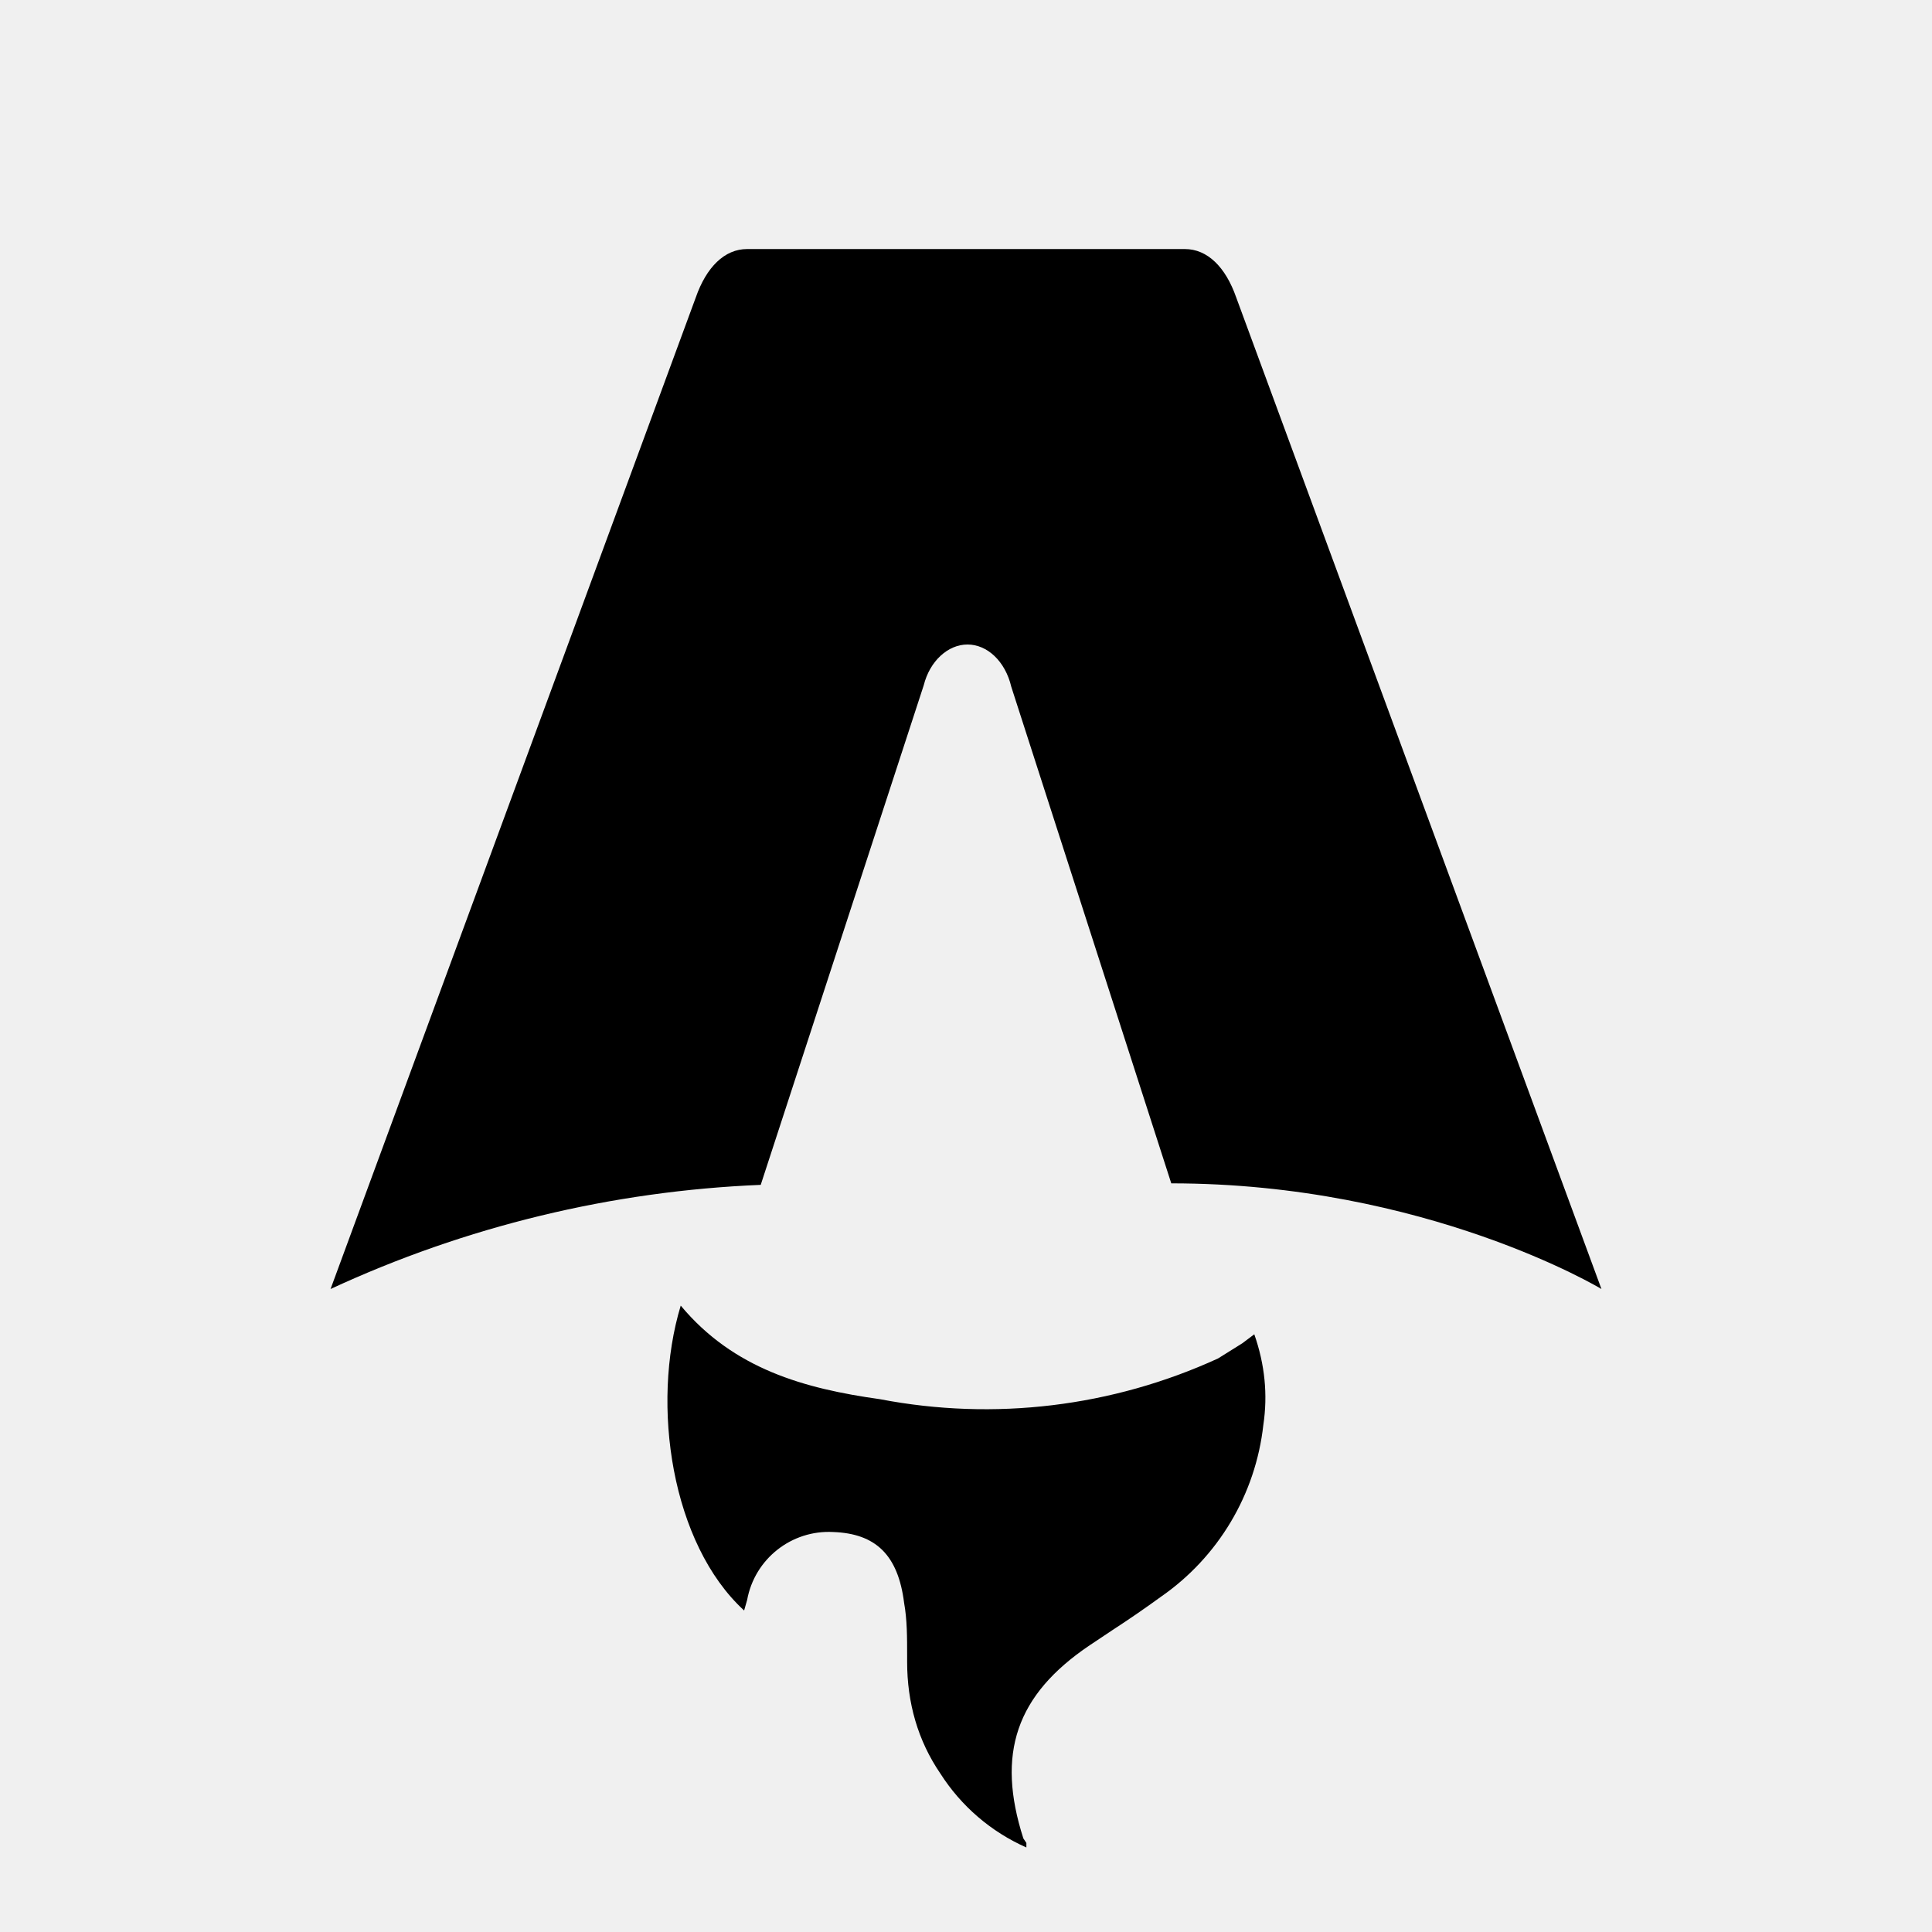
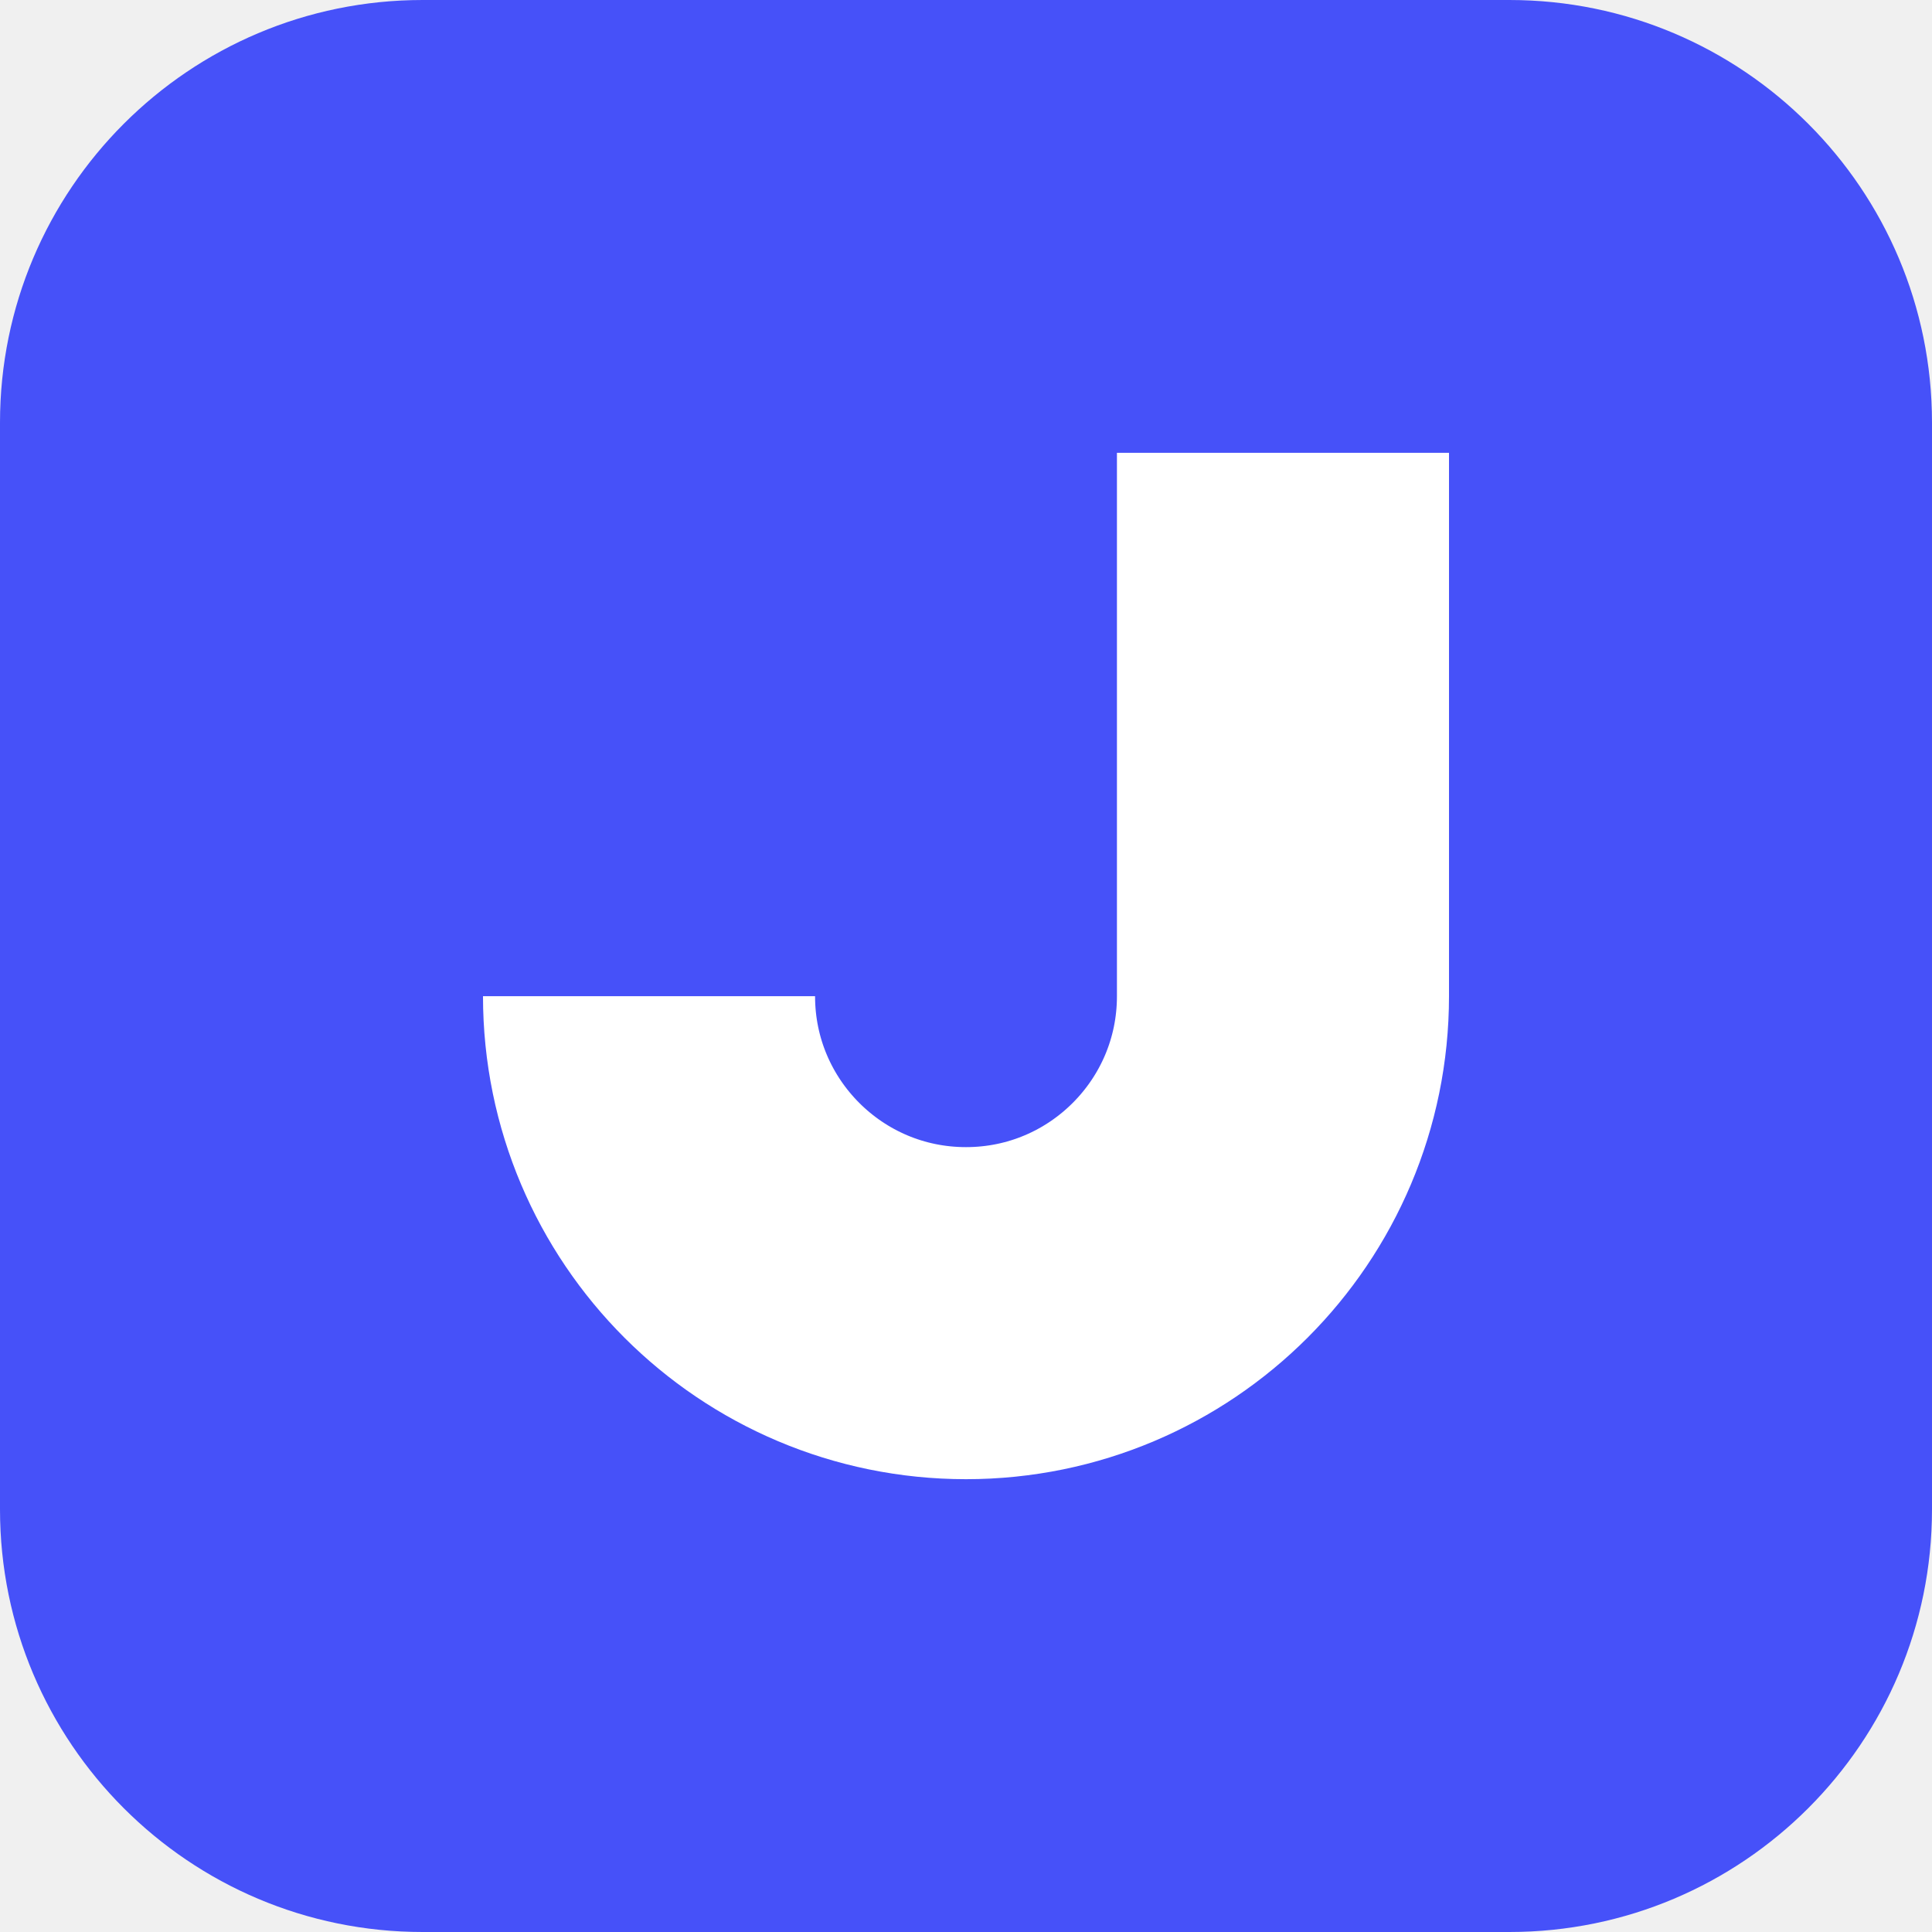
- <svg xmlns="http://www.w3.org/2000/svg" fill="none" viewBox="0 0 128 128">
-   <path d="M50.4 78.5a75.1 75.1 0 0 0-28.5 6.9l24.2-65.7c.7-2 1.9-3.2 3.4-3.2h29c1.5 0 2.7 1.2 3.4 3.2l24.2 65.7s-11.6-7-28.5-7L67 45.5c-.4-1.7-1.6-2.8-2.9-2.8-1.3 0-2.5 1.1-2.9 2.7L50.4 78.5Zm-1.1 28.2Zm-4.2-20.2c-2 6.6-.6 15.8 4.2 20.2a17.5 17.5 0 0 1 .2-.7 5.5 5.5 0 0 1 5.7-4.5c2.8.1 4.3 1.5 4.7 4.7.2 1.1.2 2.3.2 3.5v.4c0 2.7.7 5.2 2.2 7.4a13 13 0 0 0 5.7 4.9v-.3l-.2-.3c-1.8-5.6-.5-9.5 4.4-12.8l1.5-1a73 73 0 0 0 3.2-2.2 16 16 0 0 0 6.8-11.4c.3-2 .1-4-.6-6l-.8.6-1.6 1a37 37 0 0 1-22.4 2.7c-5-.7-9.7-2-13.2-6.2Z" />
-   <style>
-         path { fill: #000; }
-         @media (prefers-color-scheme: dark) {
-             path { fill: #FFF; }
-         }
-     </style>
+ <svg xmlns="http://www.w3.org/2000/svg" viewBox="0 0 64 64">
+   <rect width="64" height="64" rx="14" fill="#4651f9" />
+   <path d="M42.5 15V33a10.5 10.5 0 0 1-21 0" fill="none" stroke="#fff" stroke-width="11" />
</svg>
